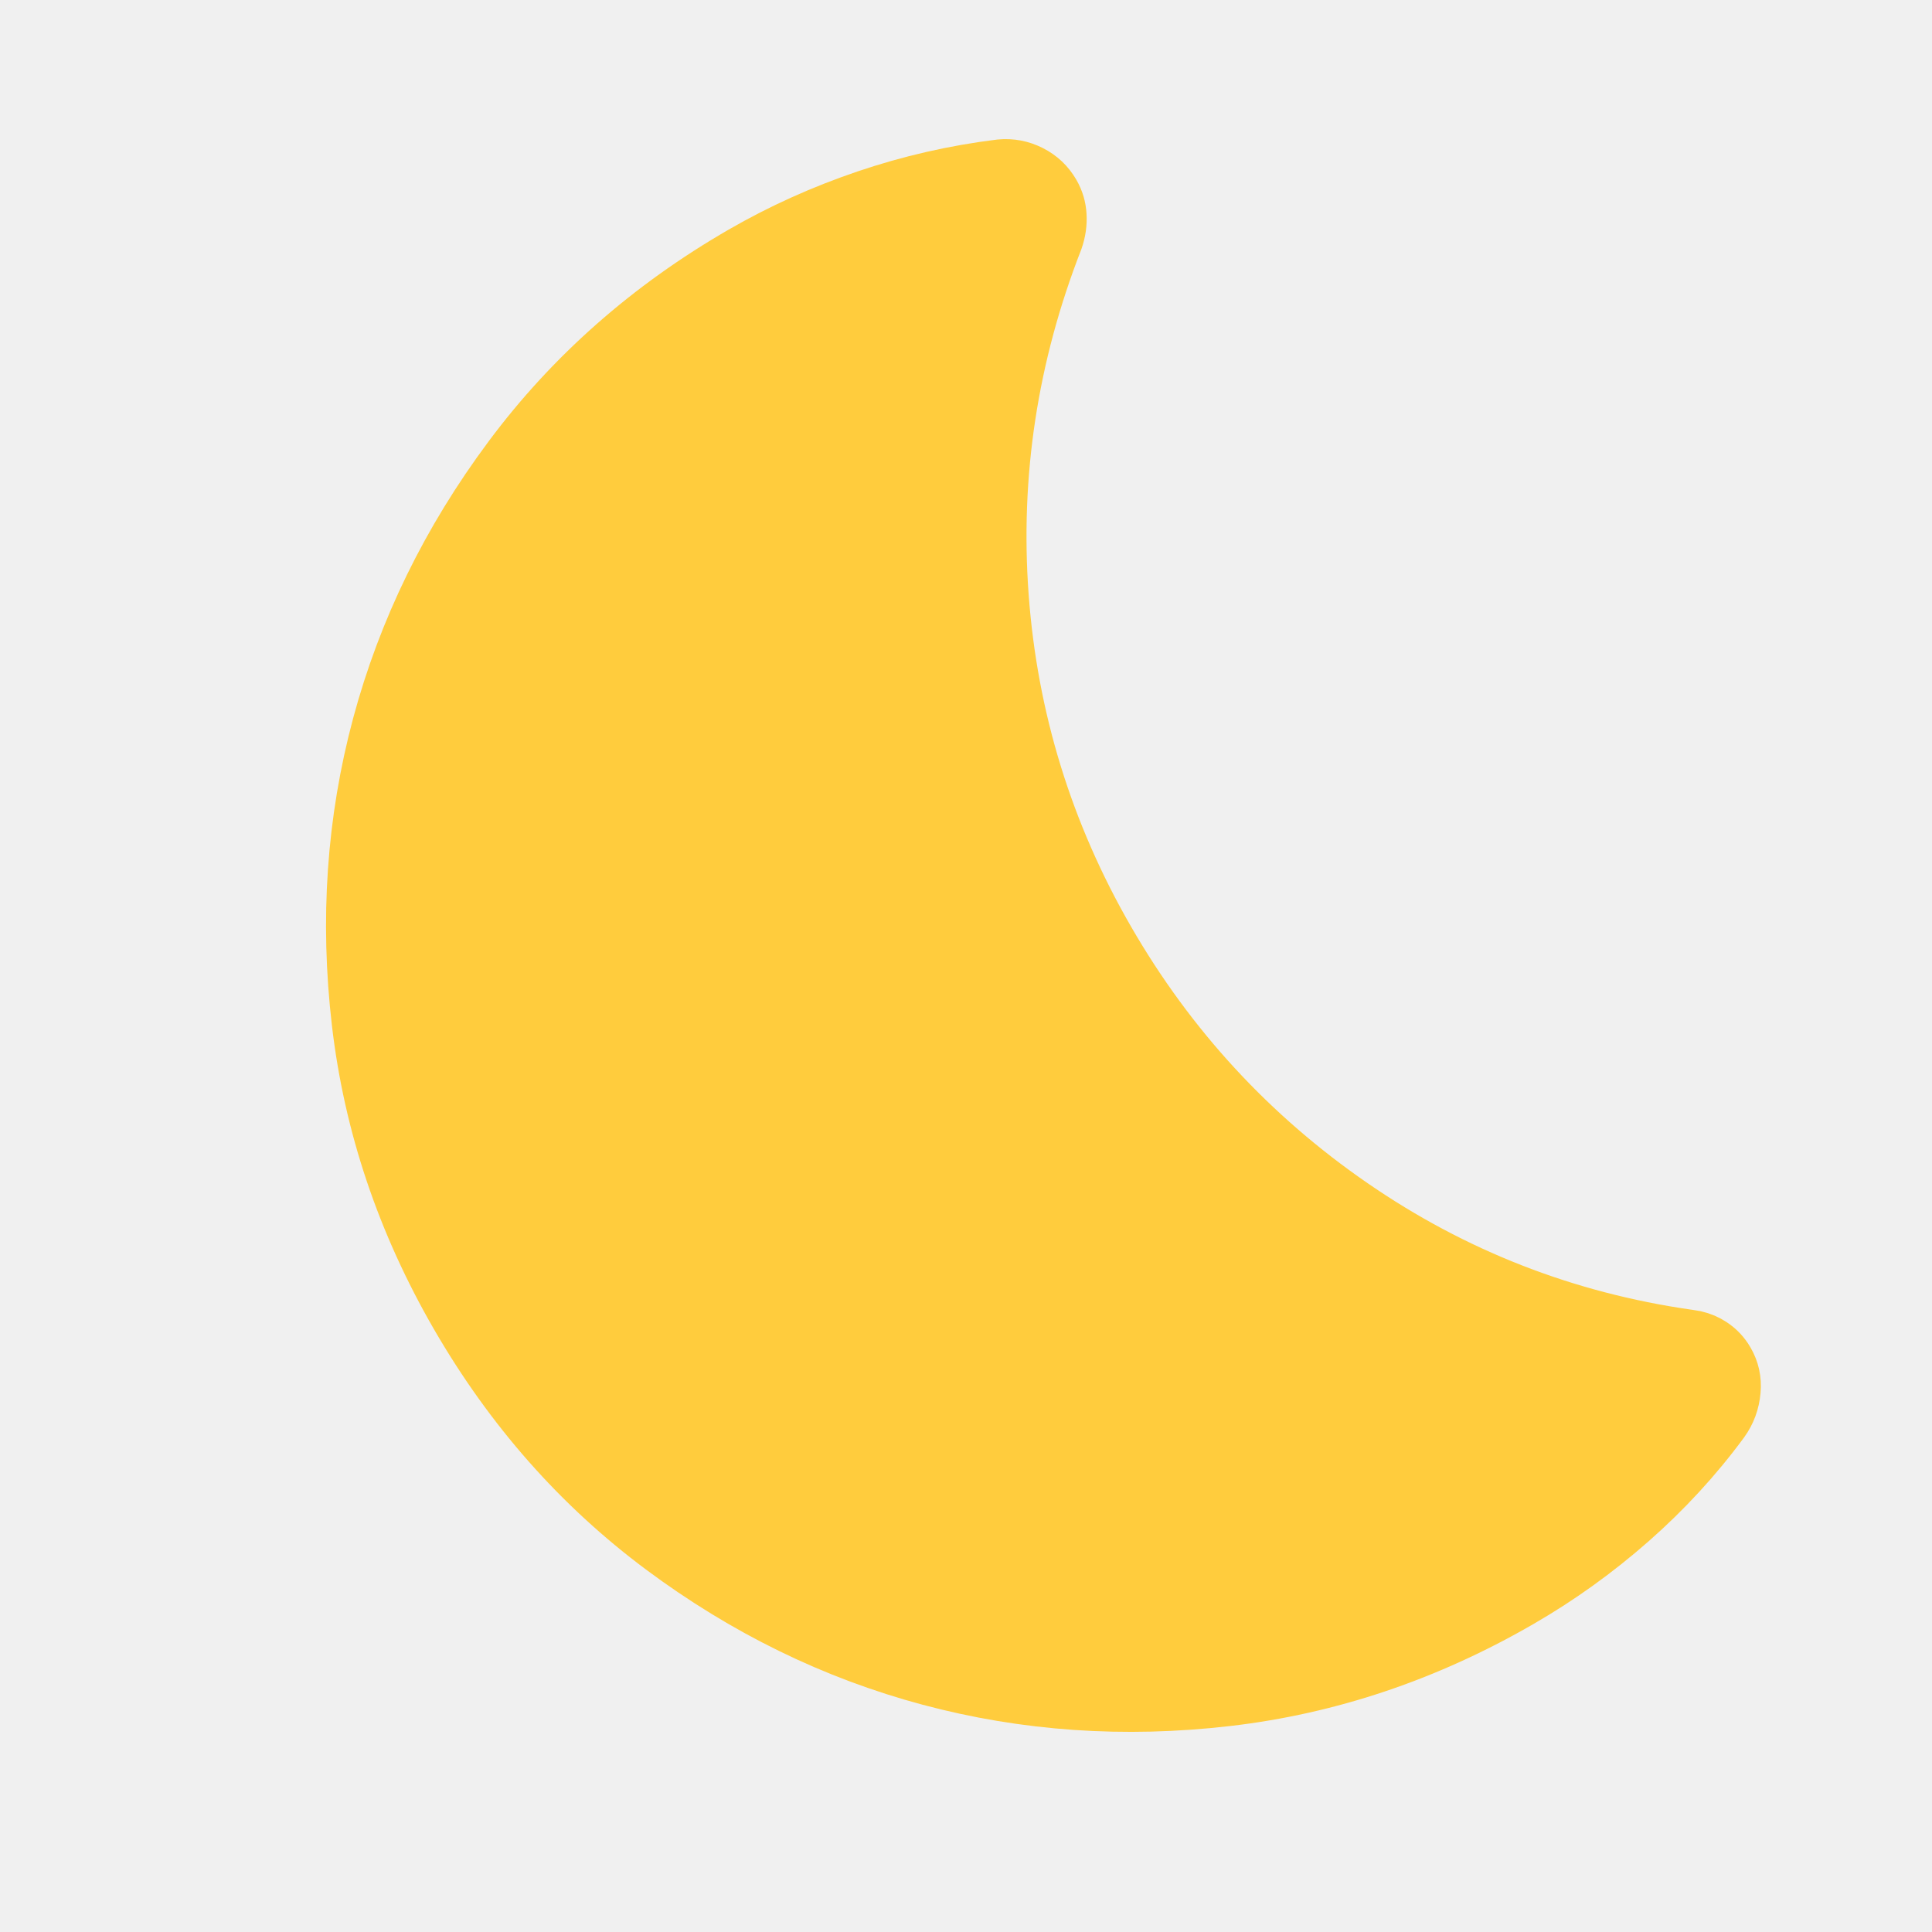
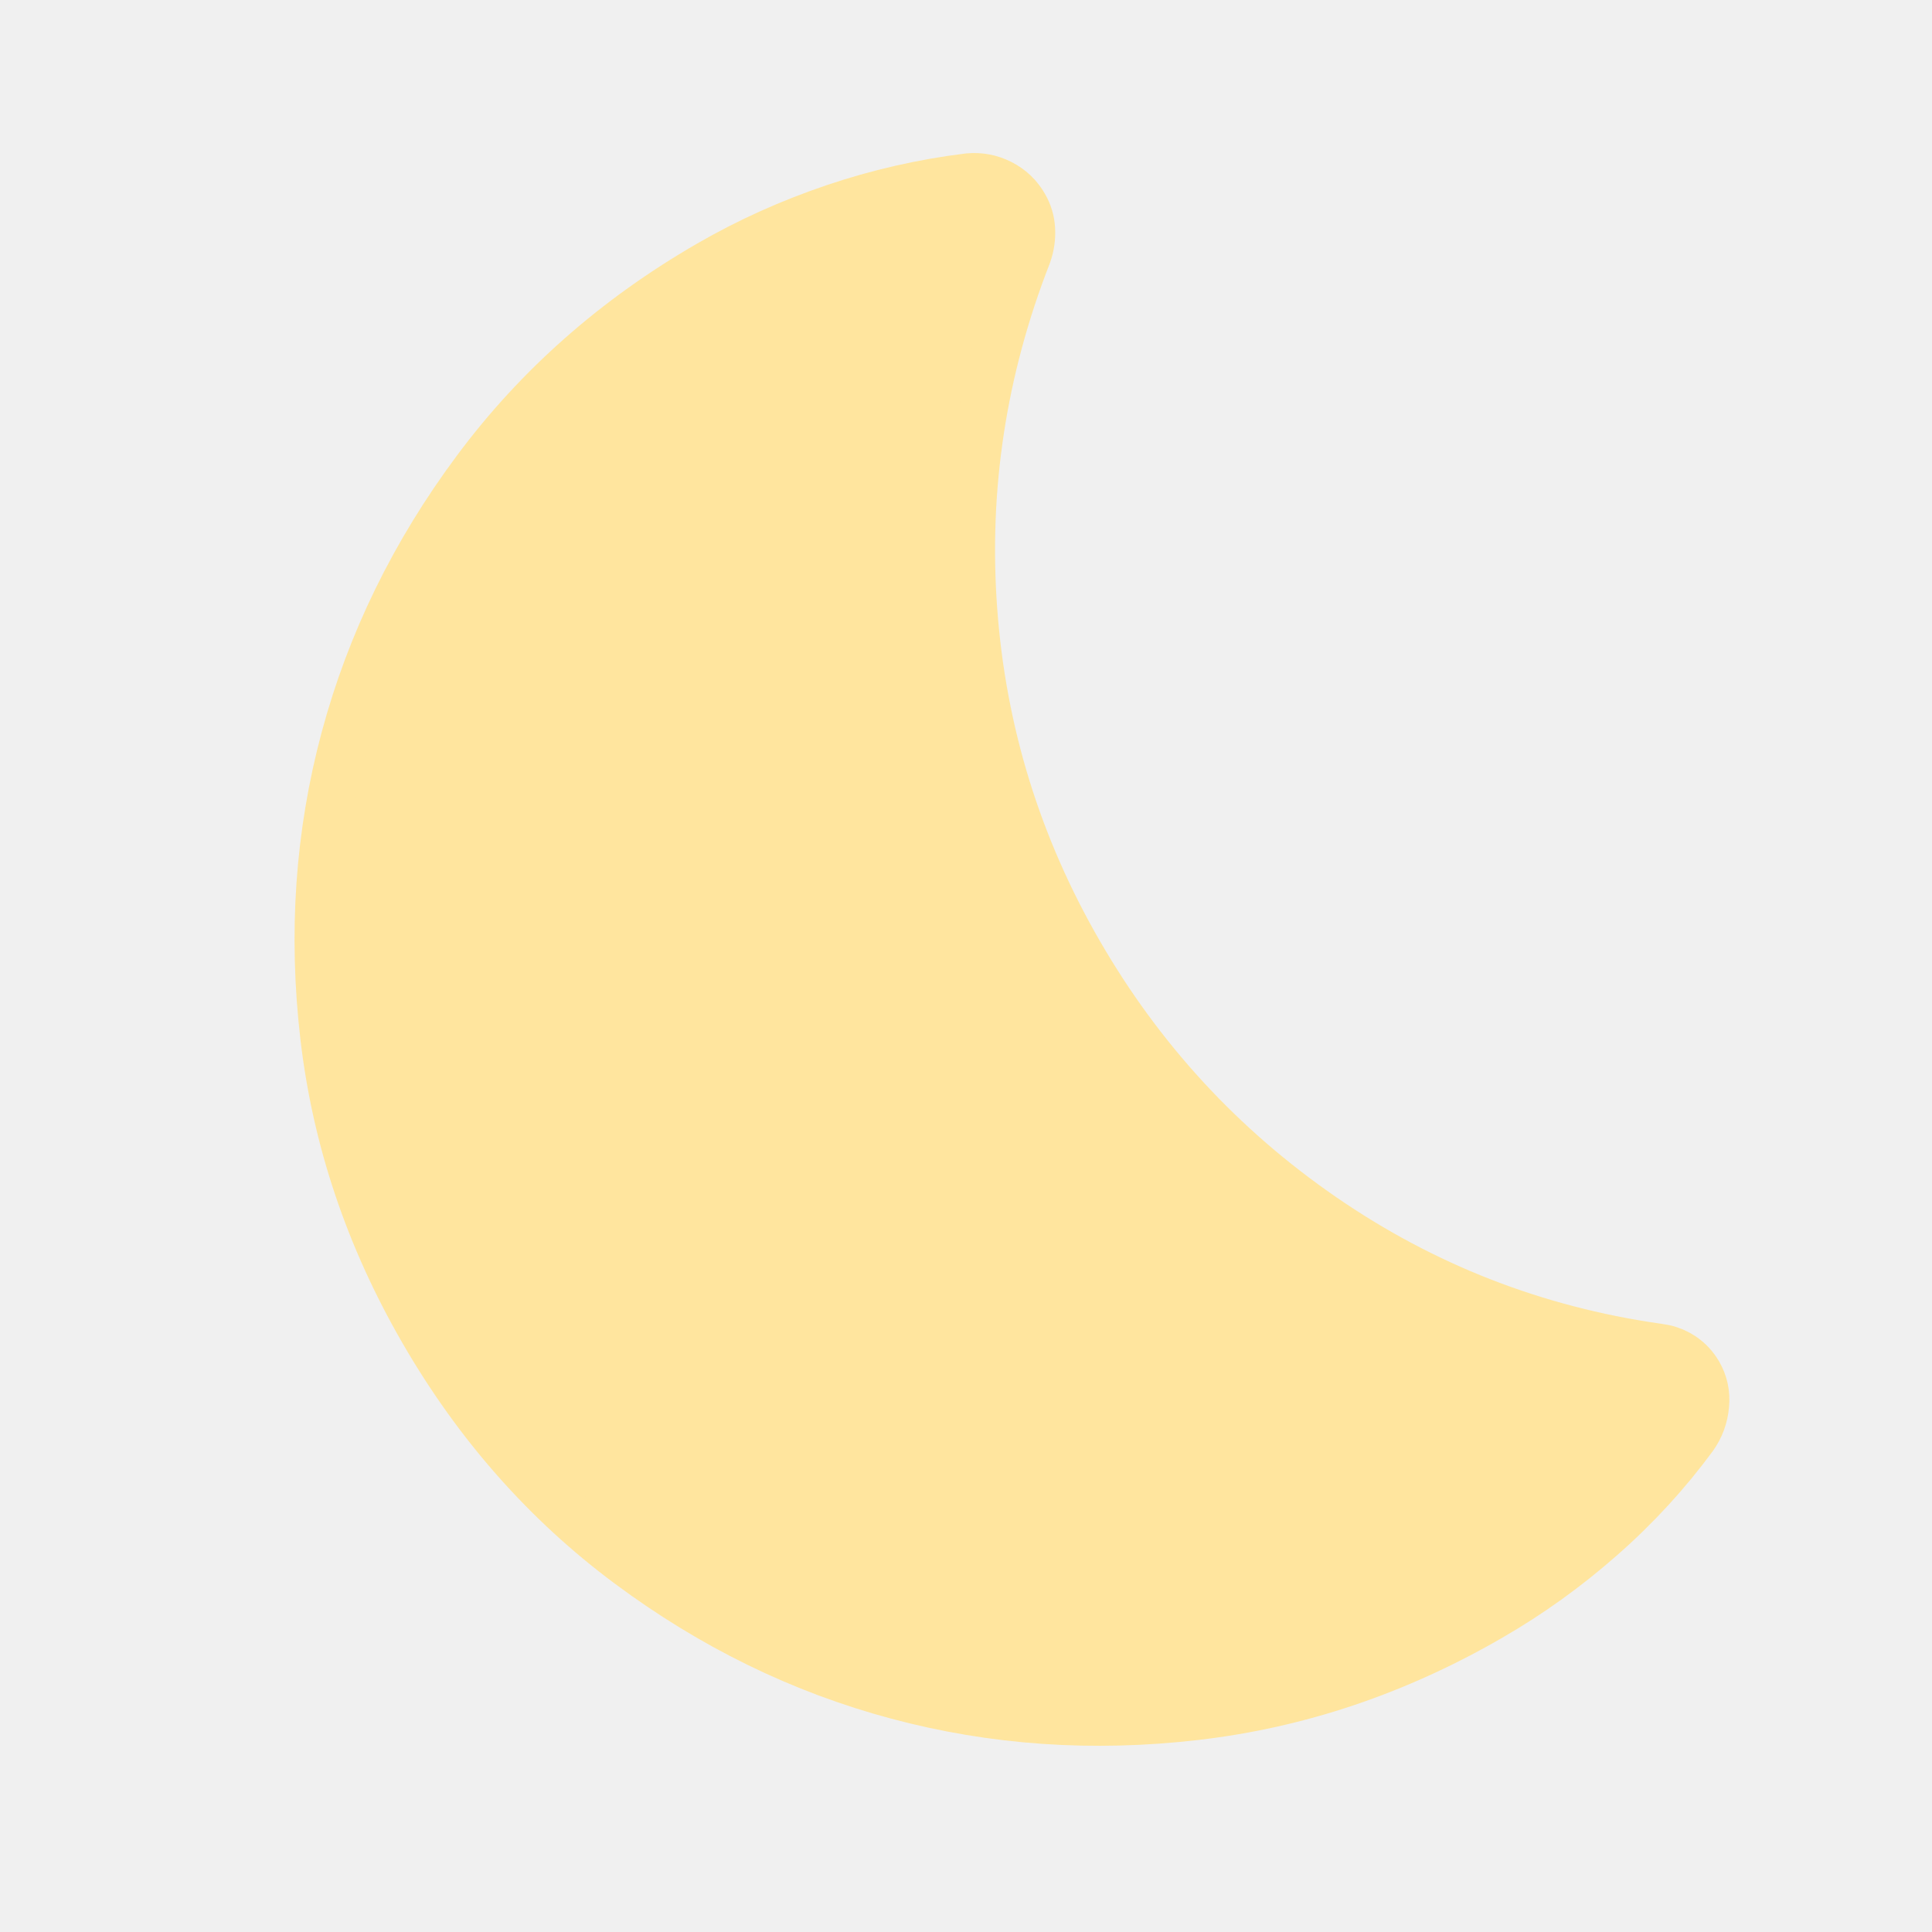
<svg xmlns="http://www.w3.org/2000/svg" width="40" height="40" viewBox="0 0 40 40" fill="none">
-   <g clip-path="url(#clip0_2592_21289)">
-     <path d="M15.336 5.187C13.396 6.307 11.791 7.725 10.515 9.44C9.232 11.163 8.327 13.017 7.794 15.001C7.262 16.986 7.12 19.044 7.369 21.178C7.617 23.302 8.298 25.332 9.418 27.271C10.539 29.209 11.957 30.815 13.671 32.093C15.394 33.376 17.248 34.281 19.232 34.812C21.217 35.343 23.275 35.486 25.41 35.239C27.533 34.992 29.564 34.31 31.503 33.188C32.315 32.719 33.082 32.169 33.803 31.535C34.519 30.905 35.154 30.215 35.706 29.465C35.849 29.266 35.93 29.046 35.952 28.797C35.973 28.56 35.925 28.349 35.811 28.151C35.725 28.001 35.612 27.882 35.47 27.789C35.369 27.722 35.25 27.669 35.11 27.637L34.961 27.612L34.95 27.611C32.426 27.249 30.117 26.347 28.028 24.906C25.941 23.467 24.259 21.643 22.986 19.438C21.713 17.232 20.983 14.864 20.798 12.341C20.614 9.822 20.989 7.369 21.92 4.985C21.982 4.806 22.007 4.629 21.996 4.452C21.986 4.282 21.939 4.124 21.853 3.974C21.734 3.769 21.575 3.618 21.366 3.512C21.157 3.406 20.939 3.364 20.702 3.386C19.75 3.503 18.822 3.716 17.918 4.022C17.009 4.33 16.149 4.718 15.336 5.187Z" fill="#FFCC3D" stroke="#FFCC3D" />
+   <g clip-path="url(#clip0_5559_15344)">
+     <path d="M14.685 5.475C12.744 6.595 11.139 8.013 9.863 9.728C8.581 11.451 7.675 13.305 7.143 15.289C6.61 17.274 6.468 19.332 6.717 21.466C6.965 23.59 7.646 25.62 8.767 27.559C9.887 29.497 11.305 31.103 13.02 32.381C14.743 33.664 16.596 34.569 18.581 35.1C20.566 35.632 22.624 35.775 24.758 35.527C26.882 35.28 28.912 34.598 30.851 33.476C31.664 33.007 32.431 32.457 33.151 31.823C33.868 31.194 34.502 30.503 35.055 29.753C35.197 29.554 35.279 29.334 35.3 29.085C35.321 28.848 35.274 28.637 35.16 28.439C35.073 28.289 34.961 28.171 34.819 28.077C34.717 28.01 34.599 27.957 34.458 27.925L34.31 27.9L34.299 27.899C31.775 27.537 29.465 26.635 27.376 25.194C25.29 23.755 23.608 21.931 22.335 19.726C21.061 17.52 20.331 15.152 20.147 12.629C19.963 10.111 20.337 7.657 21.268 5.273C21.331 5.094 21.356 4.918 21.345 4.74C21.335 4.57 21.288 4.412 21.201 4.262C21.083 4.057 20.923 3.906 20.715 3.8C20.506 3.694 20.288 3.652 20.051 3.674C19.099 3.791 18.171 4.004 17.267 4.31C16.358 4.618 15.497 5.006 14.685 5.475Z" fill="#FFE59E" stroke="#FFE59E" />
  </g>
  <defs>
-     <clipPath id="clip0_2592_21289">
+     <clipPath id="clip0_5559_15344">
      <rect width="40" height="40" fill="white" />
    </clipPath>
  </defs>
</svg>
